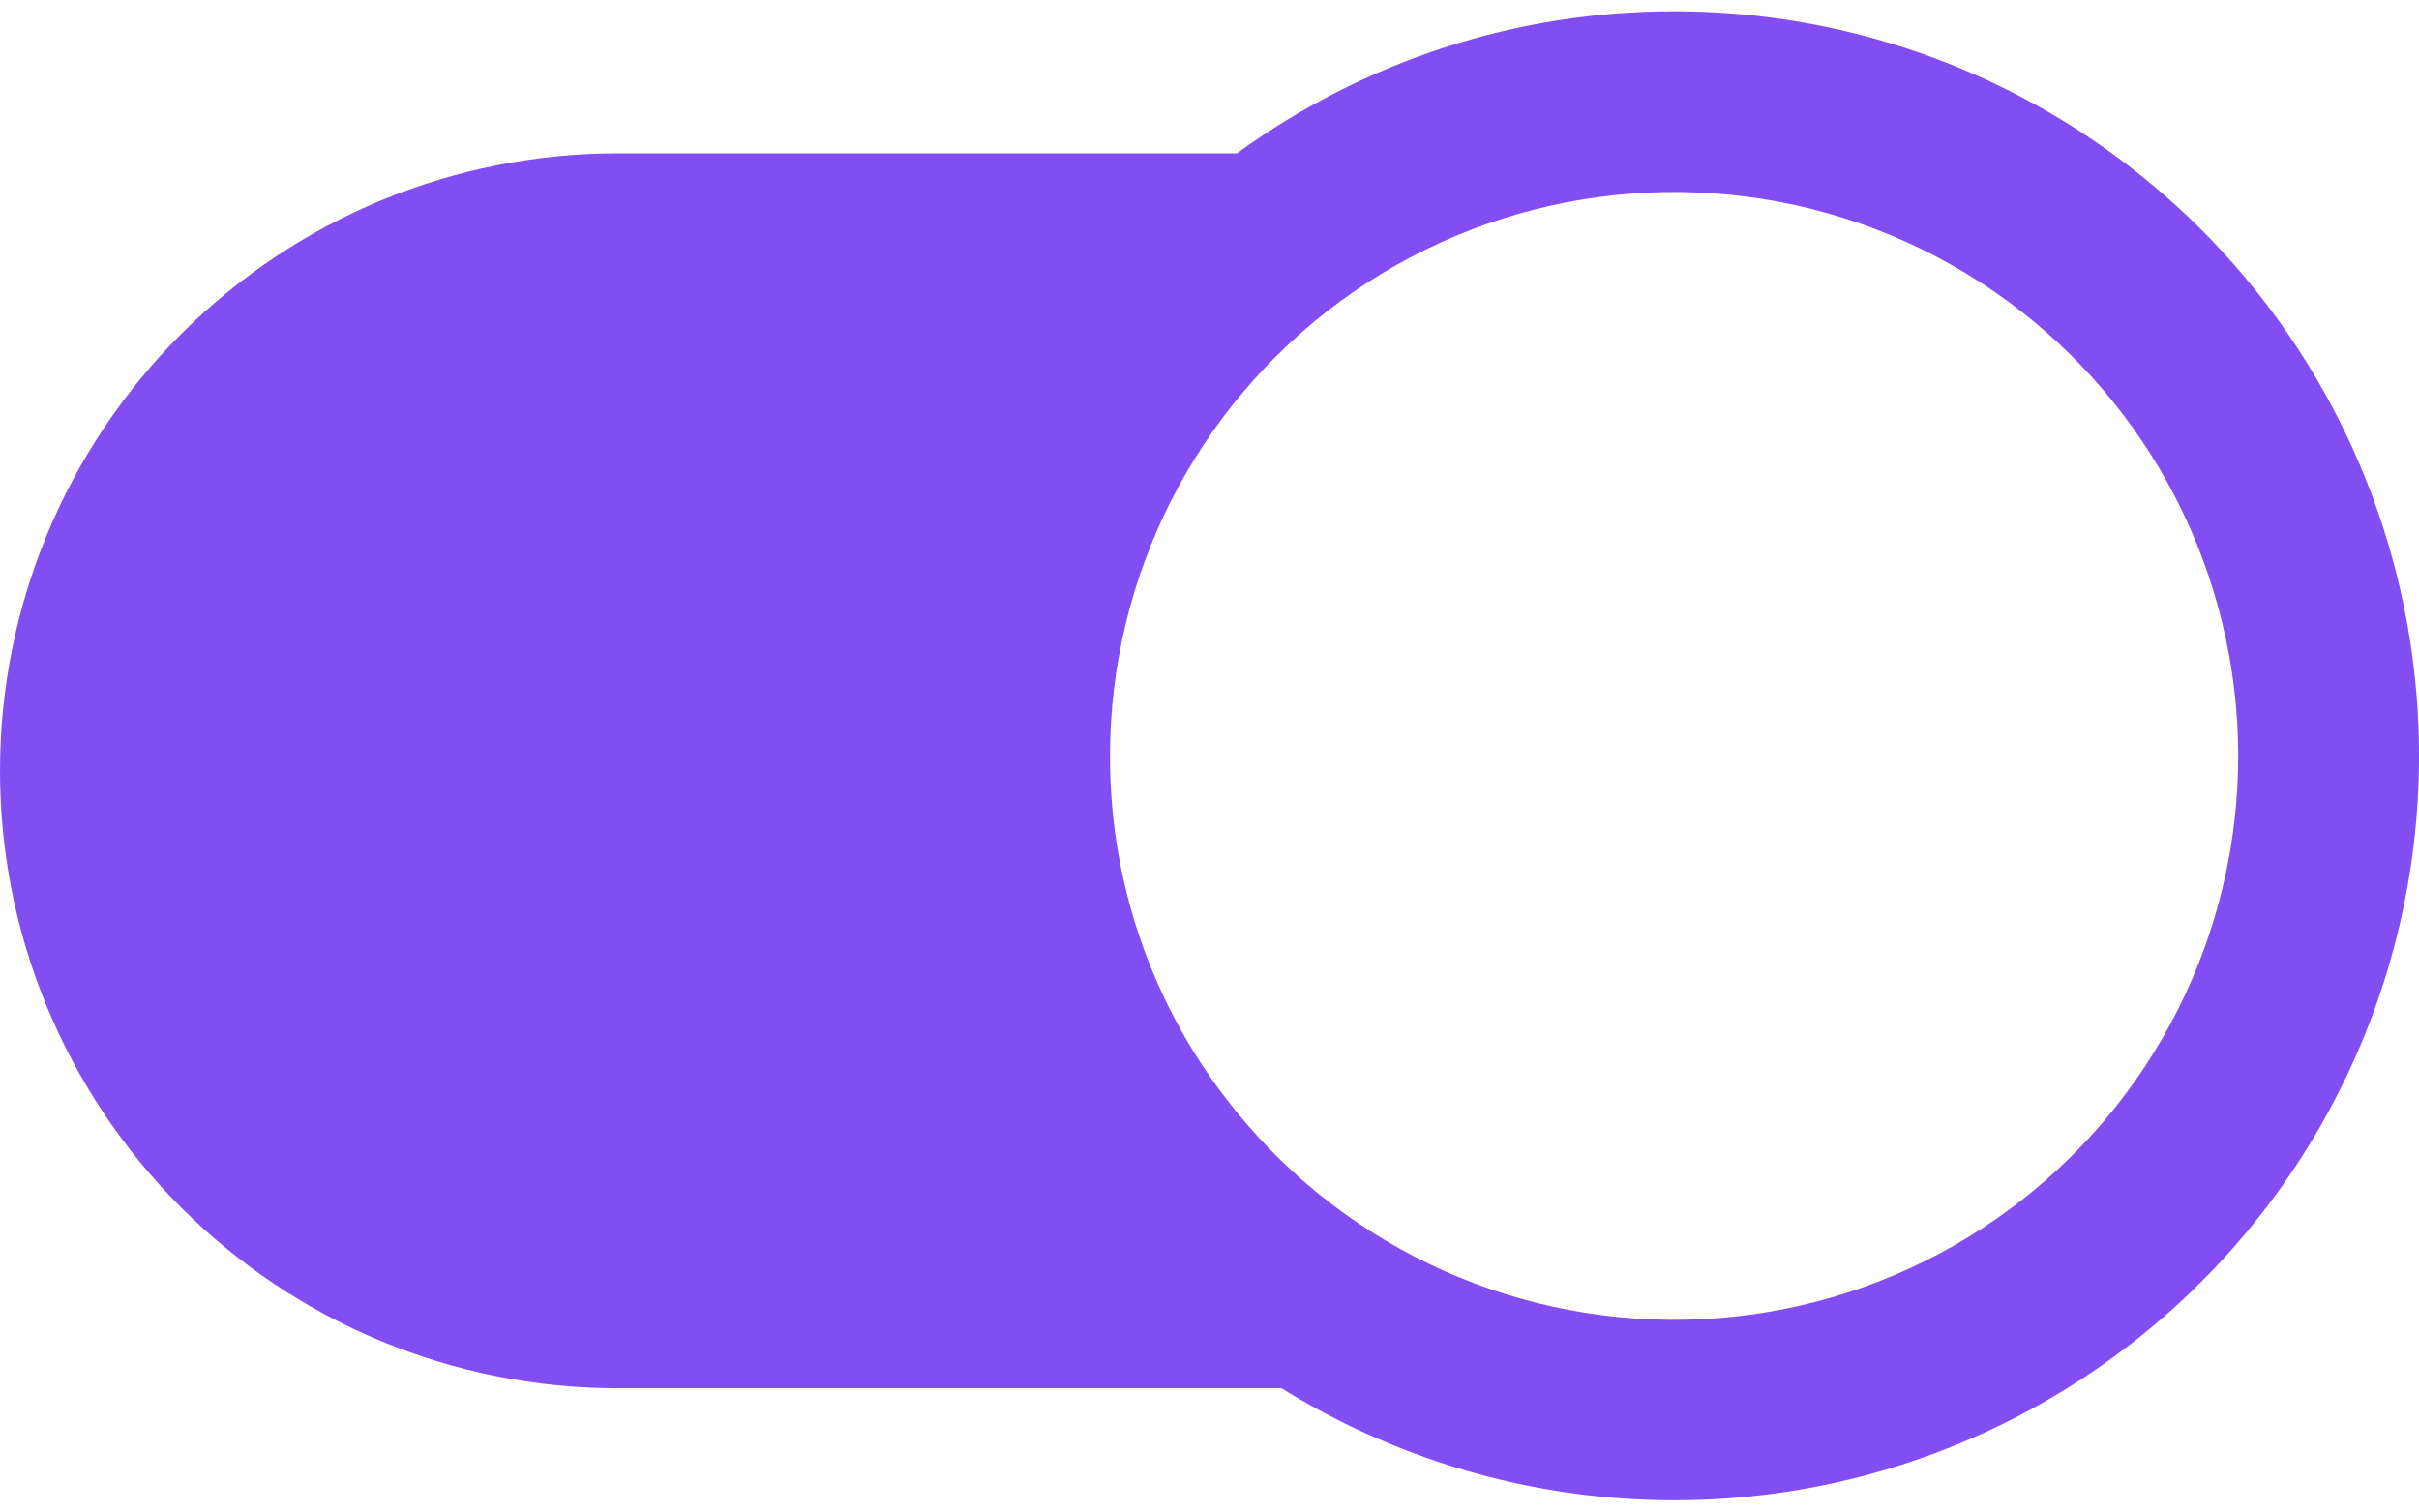
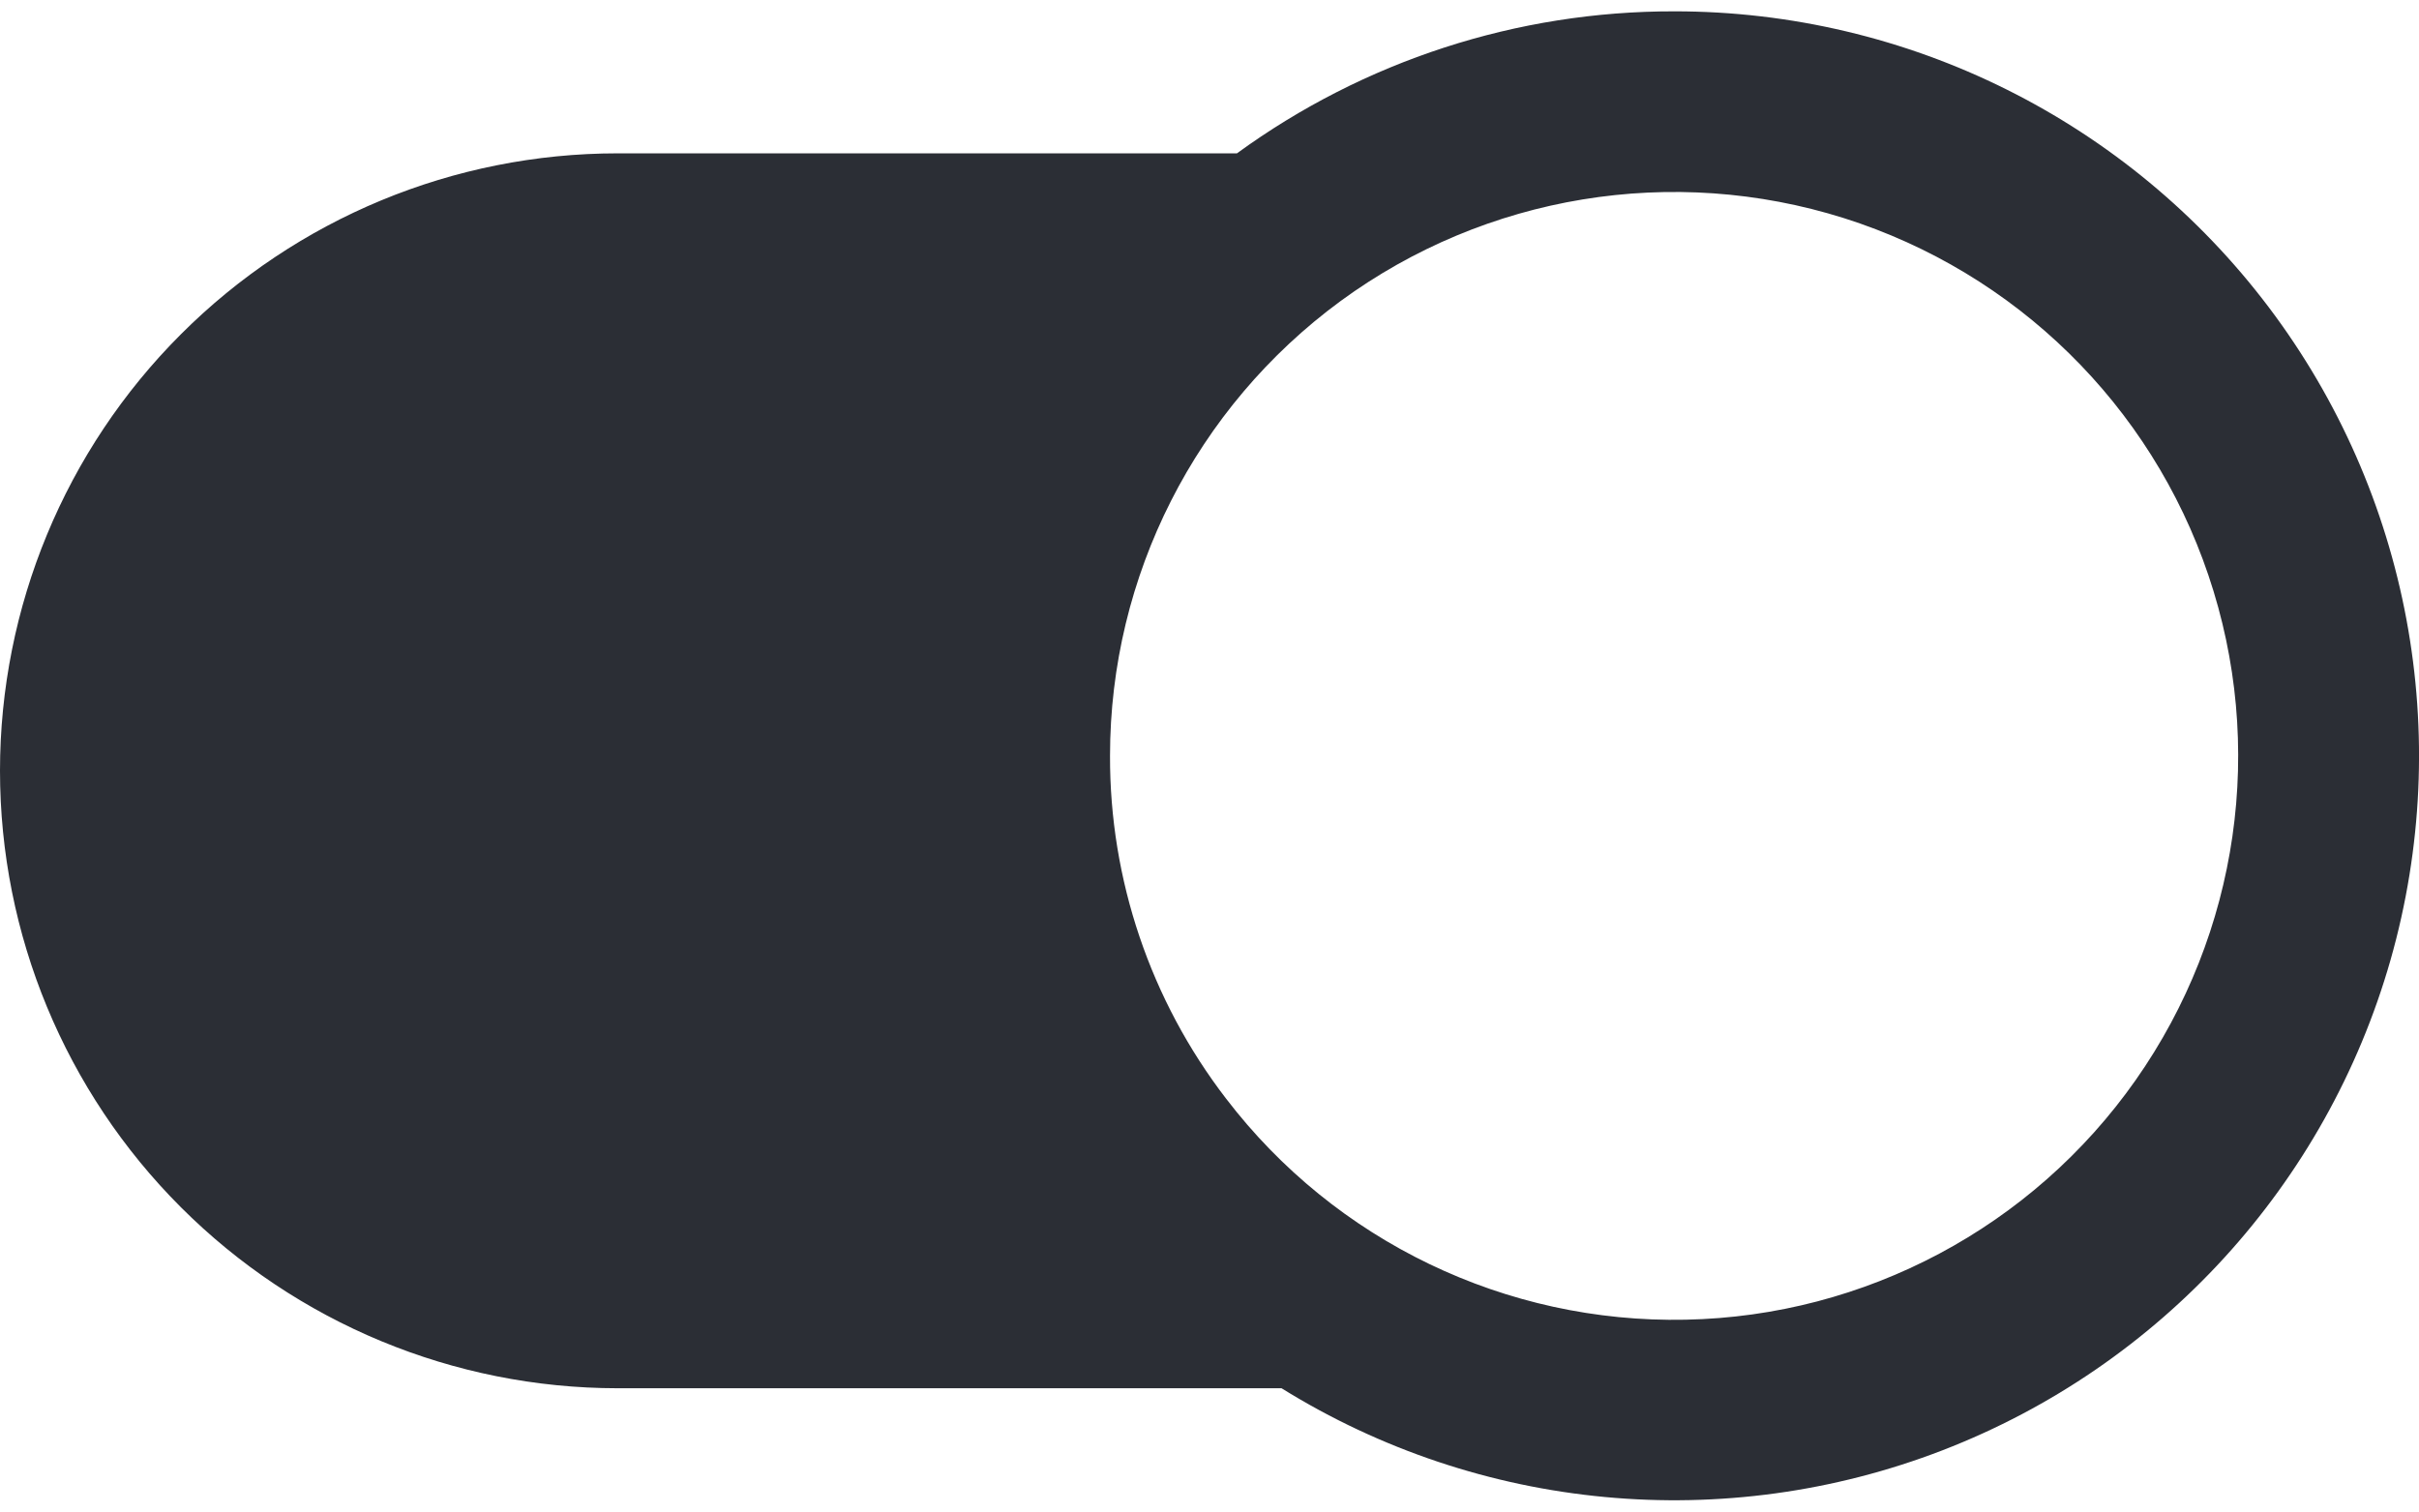
<svg xmlns="http://www.w3.org/2000/svg" width="32" height="20" viewBox="0 0 32 20" fill="none">
-   <path d="M6.624e-05 10.199C6.624e-05 12.365 0.861 14.443 2.394 15.975C3.925 17.506 6.002 18.368 8.17 18.369H16.954H16.953C19.578 19.999 22.816 20.303 25.699 19.189C28.581 18.075 30.775 15.674 31.623 12.703C32.47 9.73 31.874 6.533 30.013 4.066C28.151 1.6 25.24 0.149 22.15 0.15C20.07 0.146 18.044 0.805 16.363 2.029H8.17C6.003 2.029 3.925 2.89 2.393 4.423C0.861 5.954 0 8.033 0 10.199L6.624e-05 10.199ZM14.684 10C14.684 7.623 15.819 5.388 17.736 3.982C19.655 2.577 22.128 2.171 24.395 2.887C26.663 3.605 28.453 5.359 29.214 7.611C29.977 9.864 29.619 12.344 28.253 14.29C26.887 16.236 24.674 17.415 22.298 17.462C19.921 17.511 17.662 16.424 16.218 14.535C15.219 13.235 14.679 11.64 14.684 10L14.684 10Z" fill="#824EF2" />
+   <path d="M6.624e-05 10.199C6.624e-05 12.365 0.861 14.443 2.394 15.975C3.925 17.506 6.002 18.368 8.17 18.369H16.954H16.953C19.578 19.999 22.816 20.303 25.699 19.189C28.581 18.075 30.775 15.674 31.623 12.703C32.47 9.73 31.874 6.533 30.013 4.066C28.151 1.6 25.24 0.149 22.15 0.15C20.07 0.146 18.044 0.805 16.363 2.029H8.17C6.003 2.029 3.925 2.89 2.393 4.423C0.861 5.954 0 8.033 0 10.199L6.624e-05 10.199ZM14.684 10C14.684 7.623 15.819 5.388 17.736 3.982C19.655 2.577 22.128 2.171 24.395 2.887C26.663 3.605 28.453 5.359 29.214 7.611C29.977 9.864 29.619 12.344 28.253 14.29C26.887 16.236 24.674 17.415 22.298 17.462C19.921 17.511 17.662 16.424 16.218 14.535C15.219 13.235 14.679 11.64 14.684 10L14.684 10Z" fill="#2b2e35" />
</svg>
